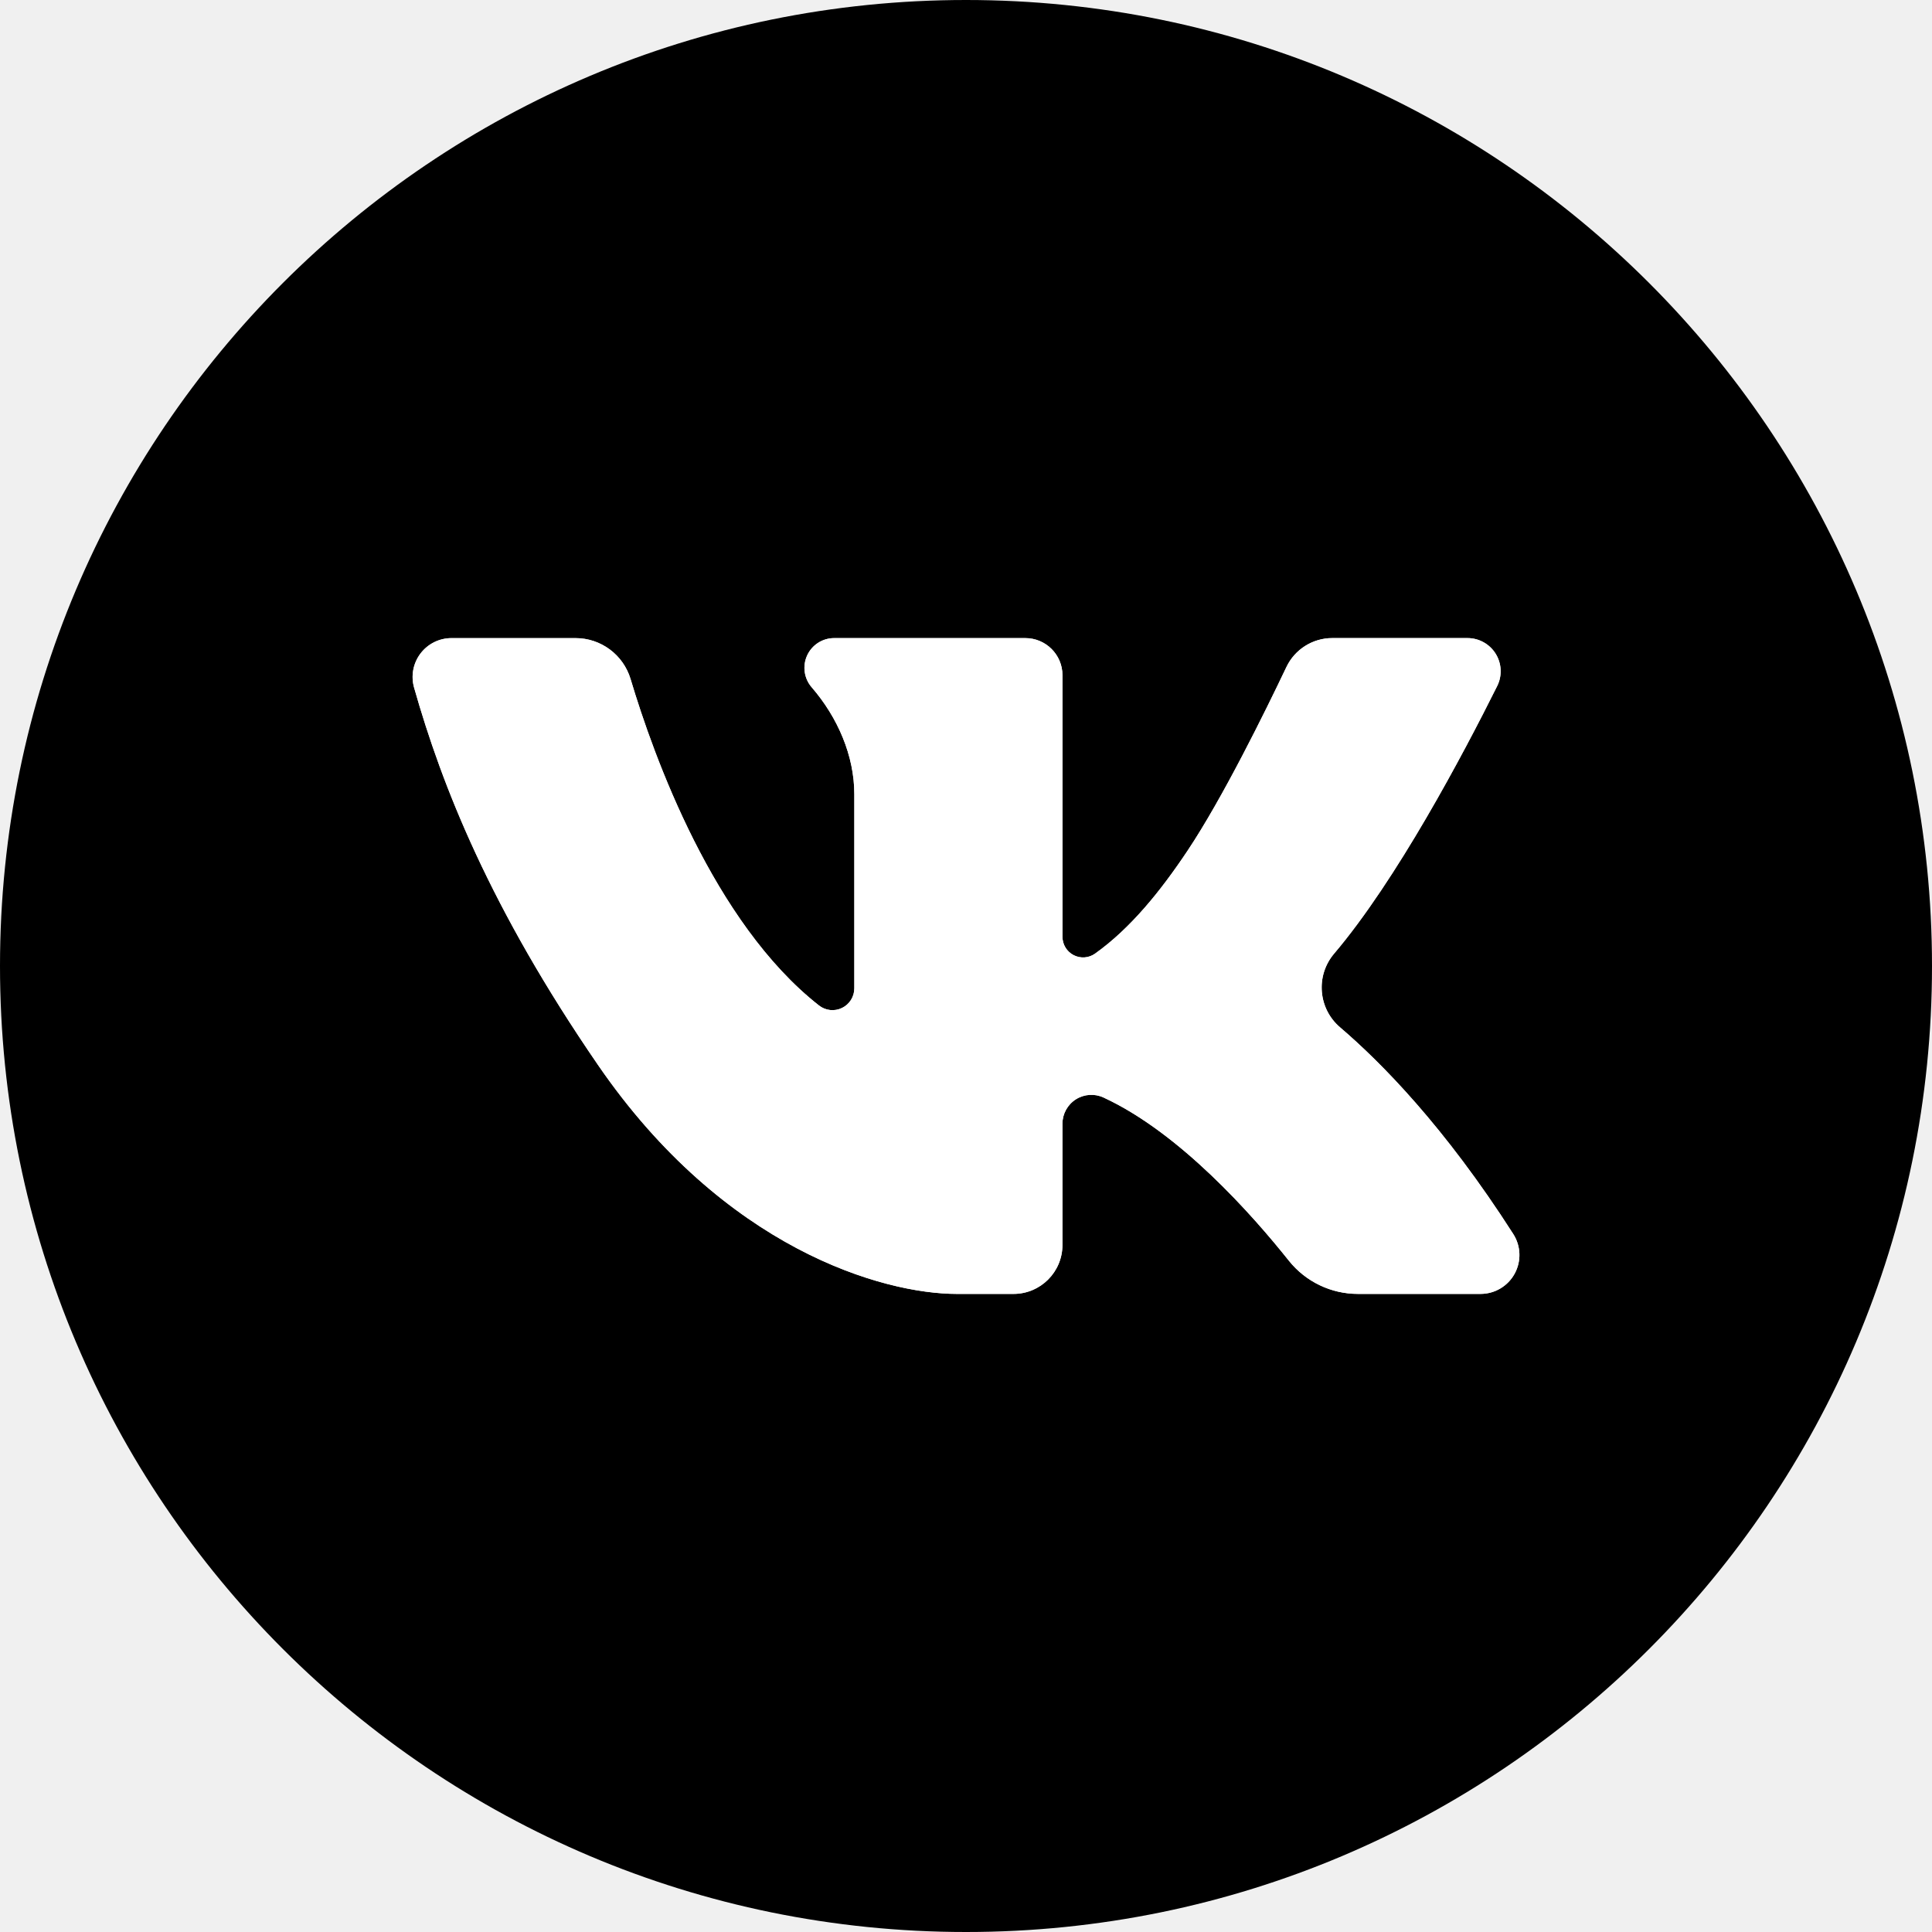
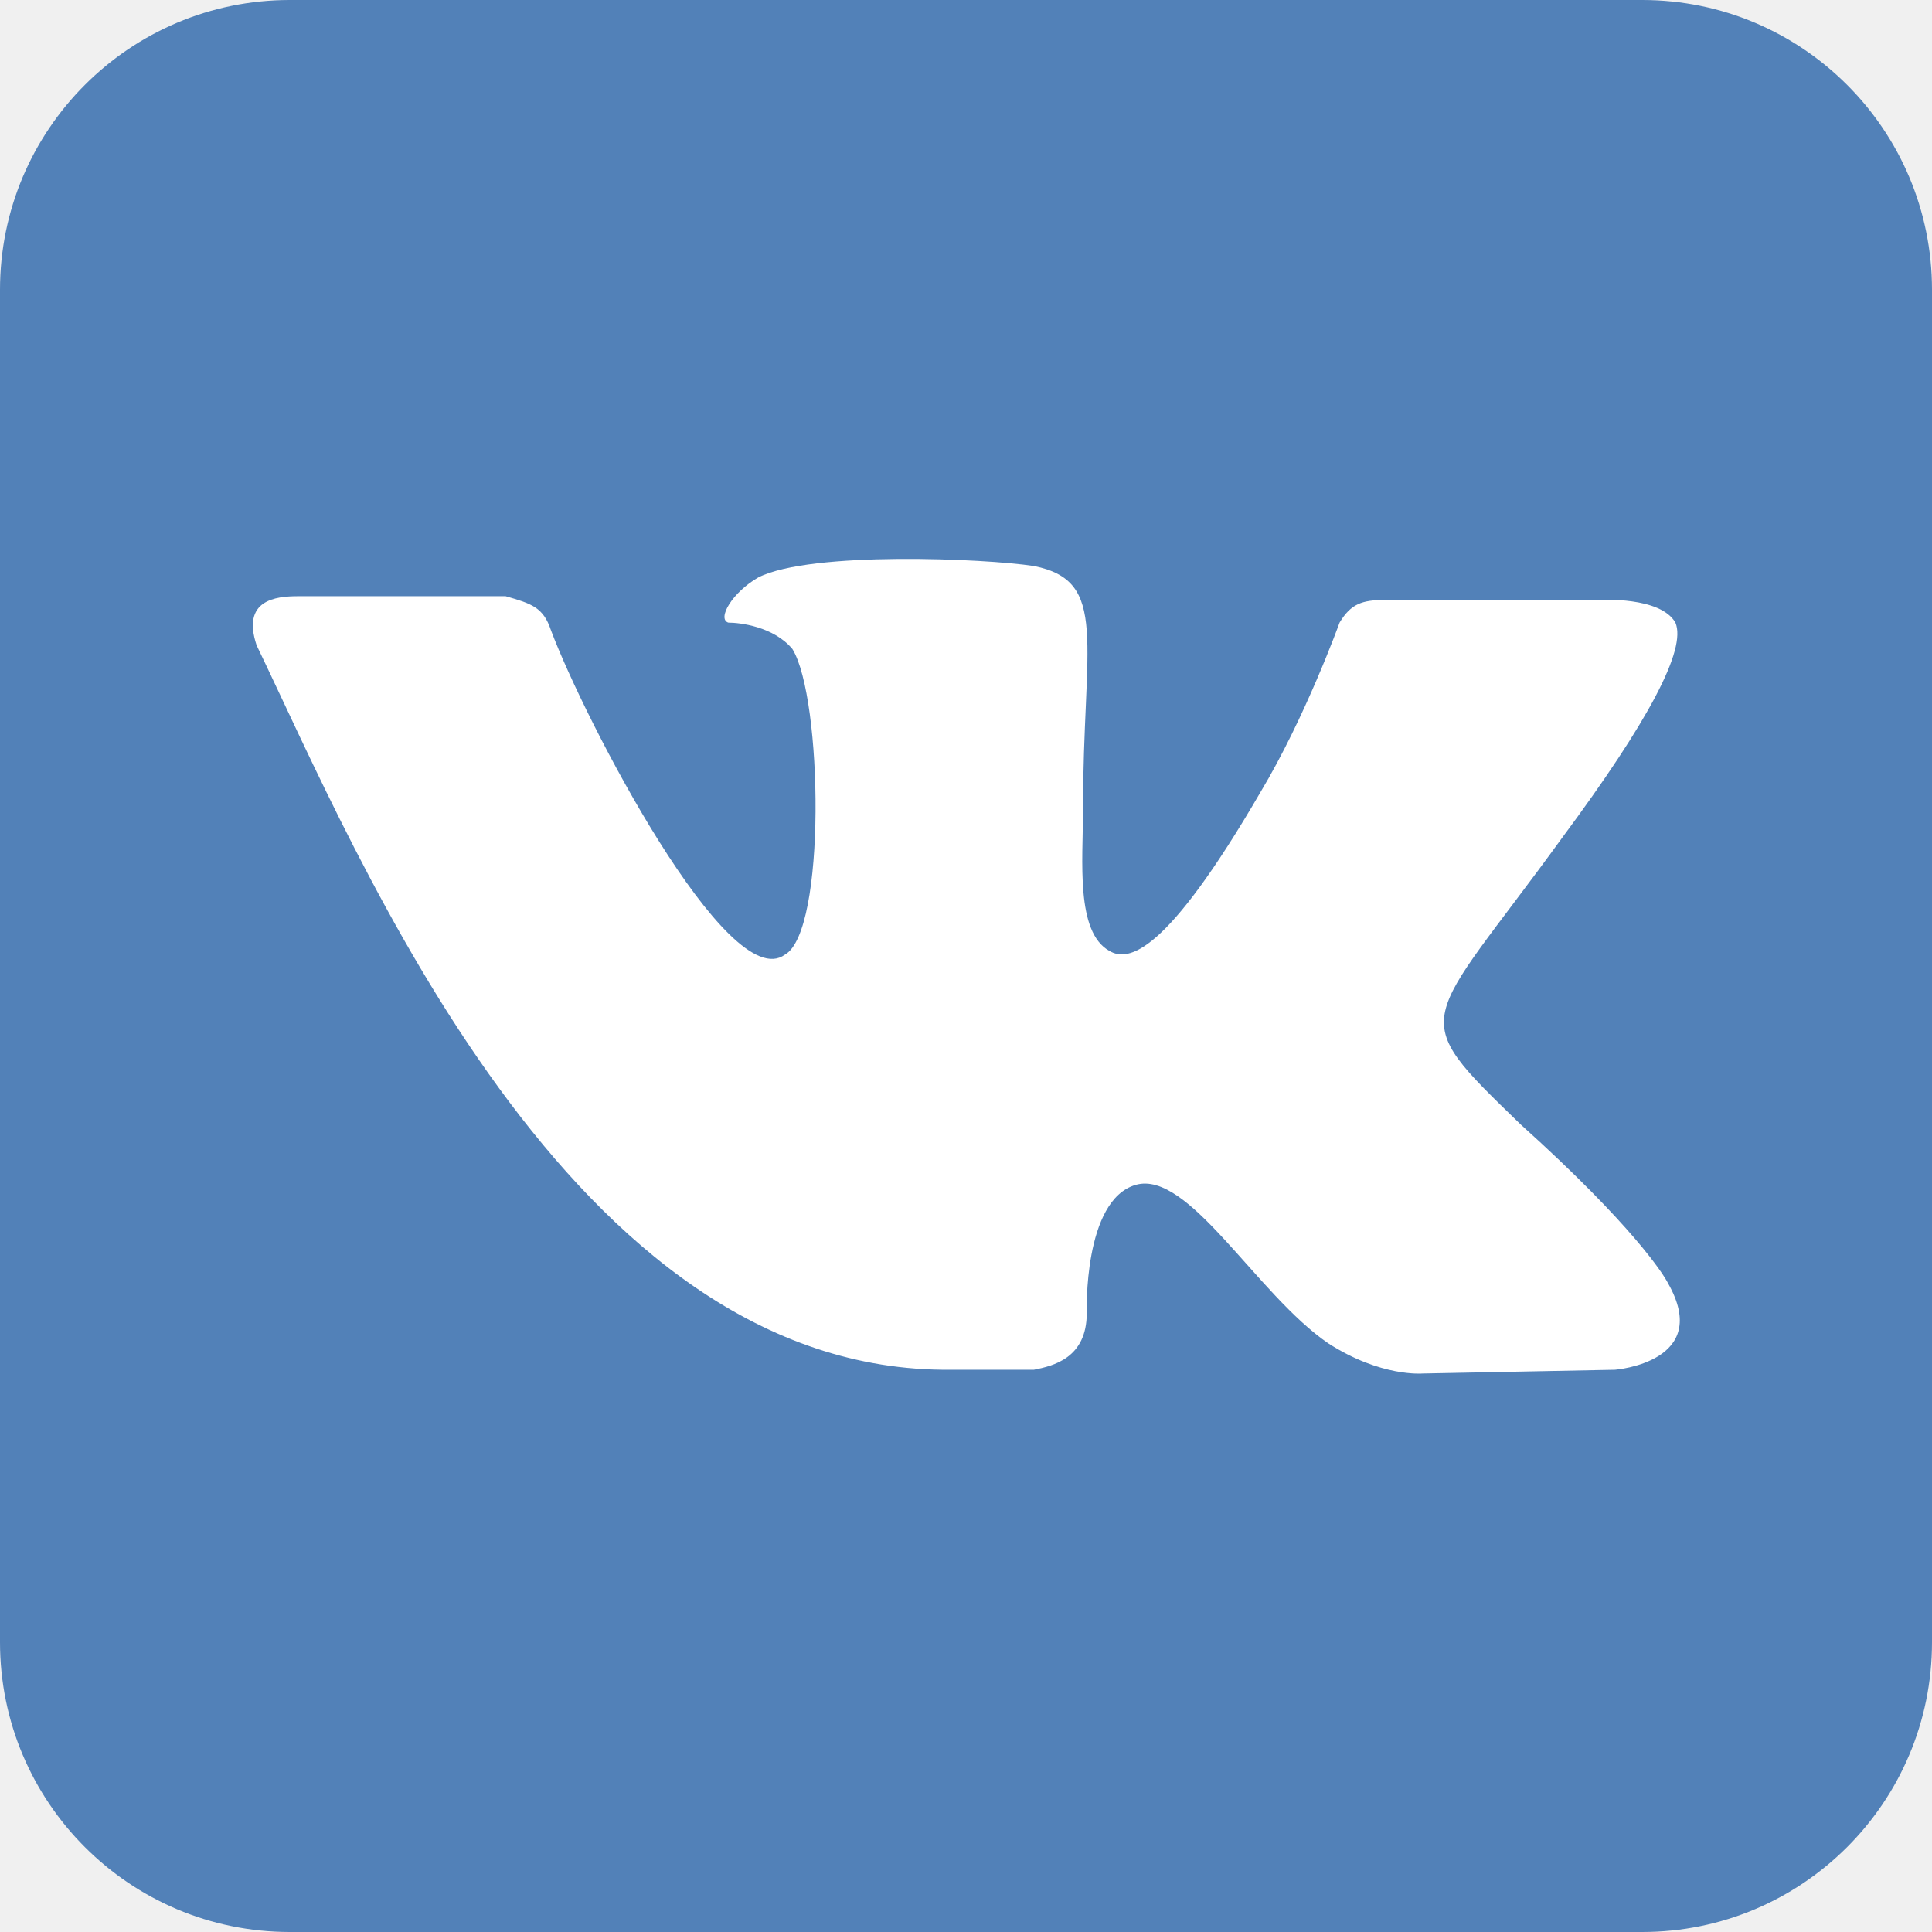
- <svg xmlns="http://www.w3.org/2000/svg" data-name="Layer 1" id="Layer_1" viewBox="0 0 512 512" version="1.1">
-   <defs id="defs1" />
-   <path d="M 256,0 C 114.615,0 0,114.615 0,256 0,397.385 114.615,512 256,512 397.385,512 512,397.385 512,256 512,114.615 397.385,0 256,0 Z m 97.061,169.1 h 35.84 a 8.788,8.788 0 0 1 7.873,12.701 c -9.044,18.14 -26.66,51.417 -43.236,70.941 a 13.877,13.877 0 0 0 1.623,19.539 c 10.805,9.232 27.673,26.302 45.859,54.73 a 10.305,10.305 0 0 1 -8.656,15.889 h -32.484 a 23.41,23.41 0 0 1 -18.318,-8.801 c -9.742,-12.231 -28.935,-33.917 -49.086,-43.232 a 7.666,7.666 0 0 0 -10.916,6.928 v 32.129 a 12.974,12.974 0 0 1 -12.973,12.977 h -15.021 c -19.534,0 -61.6,-11.891 -95.119,-60.719 -28.56,-41.6 -41.291,-73.84 -48.715,-99.98 a 10.3,10.3 0 0 1 9.922,-13.094 h 32.861 a 15.226,15.226 0 0 1 14.6,10.861 c 6.111,20.439 21.94,64.53 49.918,86.486 a 5.788,5.788 0 0 0 9.371,-4.541 v -51.465 c 0,-10.171 -4.409,-20.348 -11.289,-28.301 a 7.878,7.878 0 0 1 5.947,-13.045 h 50.666 a 9.838,9.838 0 0 1 9.838,9.836 v 69.326 a 5.468,5.468 0 0 0 8.635,4.455 c 9.3,-6.62 17.266,-16.4 24.592,-27.393 9.22,-13.828 20.471,-36.686 26.115,-48.549 a 13.457,13.457 0 0 1 12.154,-7.68 z" style="opacity:1" id="path3" />
-   <path d="m 353.061,169.1 a 13.457,13.457 0 0 0 -12.154,7.68 c -5.644,11.863 -16.895,34.721 -26.115,48.549 -7.326,10.993 -15.292,20.773 -24.592,27.393 a 5.468,5.468 0 0 1 -8.635,-4.455 v -69.326 a 9.838,9.838 0 0 0 -9.838,-9.836 h -50.666 a 7.878,7.878 0 0 0 -5.947,13.045 c 6.88,7.953 11.289,18.13 11.289,28.301 v 51.465 a 5.788,5.788 0 0 1 -9.371,4.541 C 189.053,244.499 173.224,200.408 167.113,179.969 a 15.226,15.226 0 0 0 -14.6,-10.861 h -32.861 a 10.3,10.3 0 0 0 -9.922,13.094 c 7.424,26.14 20.155,58.381 48.715,99.98 33.519,48.828 75.585,60.719 95.119,60.719 h 15.021 a 12.974,12.974 0 0 0 12.973,-12.977 v -32.129 a 7.666,7.666 0 0 1 10.916,-6.928 c 20.151,9.315 39.344,31.001 49.086,43.232 a 23.41,23.41 0 0 0 18.318,8.801 h 32.484 a 10.305,10.305 0 0 0 8.656,-15.889 c -18.186,-28.429 -35.054,-45.498 -45.859,-54.73 a 13.877,13.877 0 0 1 -1.623,-19.539 c 16.576,-19.524 34.192,-52.801 43.236,-70.941 a 8.788,8.788 0 0 0 -7.873,-12.701 z" style="opacity:1;fill:#ffffff" id="path2" />
+ <svg xmlns="http://www.w3.org/2000/svg" aria-label="VK" role="img" viewBox="0 0 512 512" width="800px" height="800px" fill="#000000">
+   <g id="SVGRepo_bgCarrier" stroke-width="0" />
+   <g id="SVGRepo_tracerCarrier" stroke-linecap="round" stroke-linejoin="round" />
+   <g id="SVGRepo_iconCarrier">
+     <rect width="512" height="512" rx="15%" fill="#5281b8" />
+     <path fill="#ffffff" d="M274 363c5-1 14-3 14-15 0 0-1-30 13-34s32 29 51 42c14 9 25 8 25 8l51-1s26-2 14-23c-1-2-9-15-39-42-31-30-26-25 11-76 23-31 33-50 30-57-4-7-20-6-20-6h-57c-6 0-9 1-12 6 0 0-9 25-21 45-25 43-35 45-40 42-9-5-7-24-7-37 0-45 7-61-13-65-13-2-59-4-73 3-7 4-11 11-8 12 3 0 12 1 17 7 8 13 9 75-2 81-15 11-53-62-62-86-2-6-5-7-12-9H79c-6 0-15 1-11 13 27 56 83 193 184 192z" />
+   </g>
</svg>
